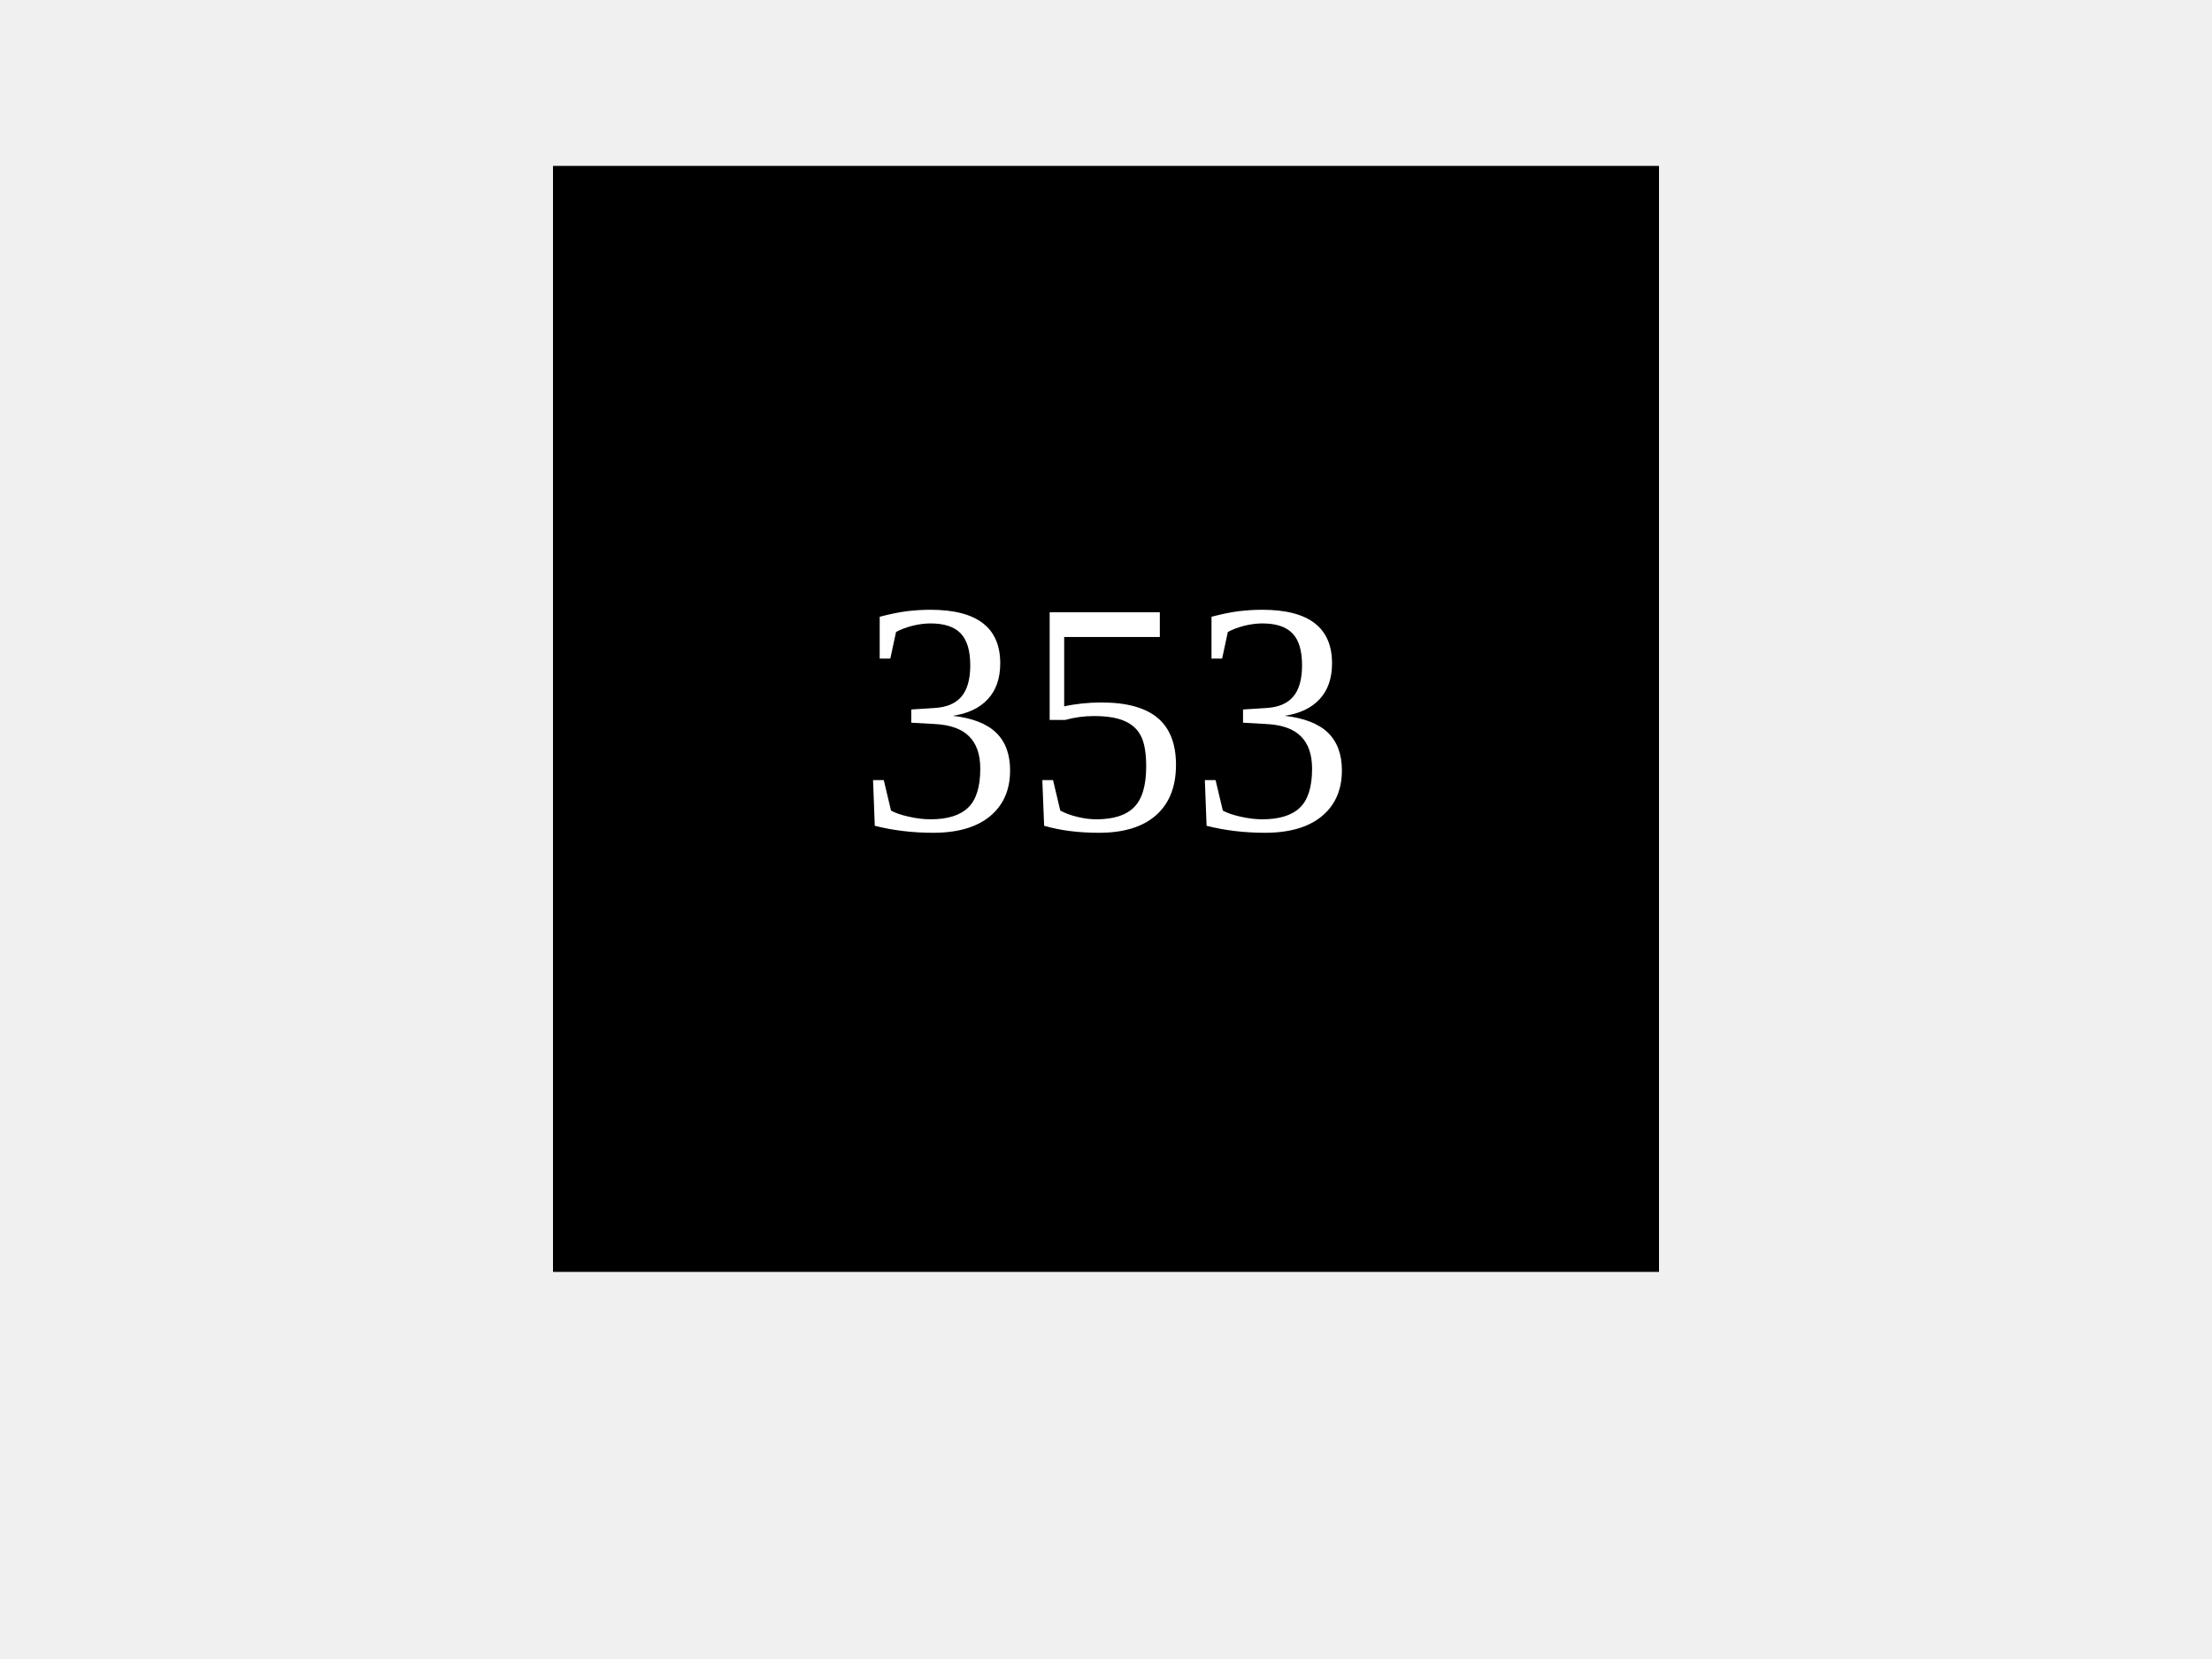
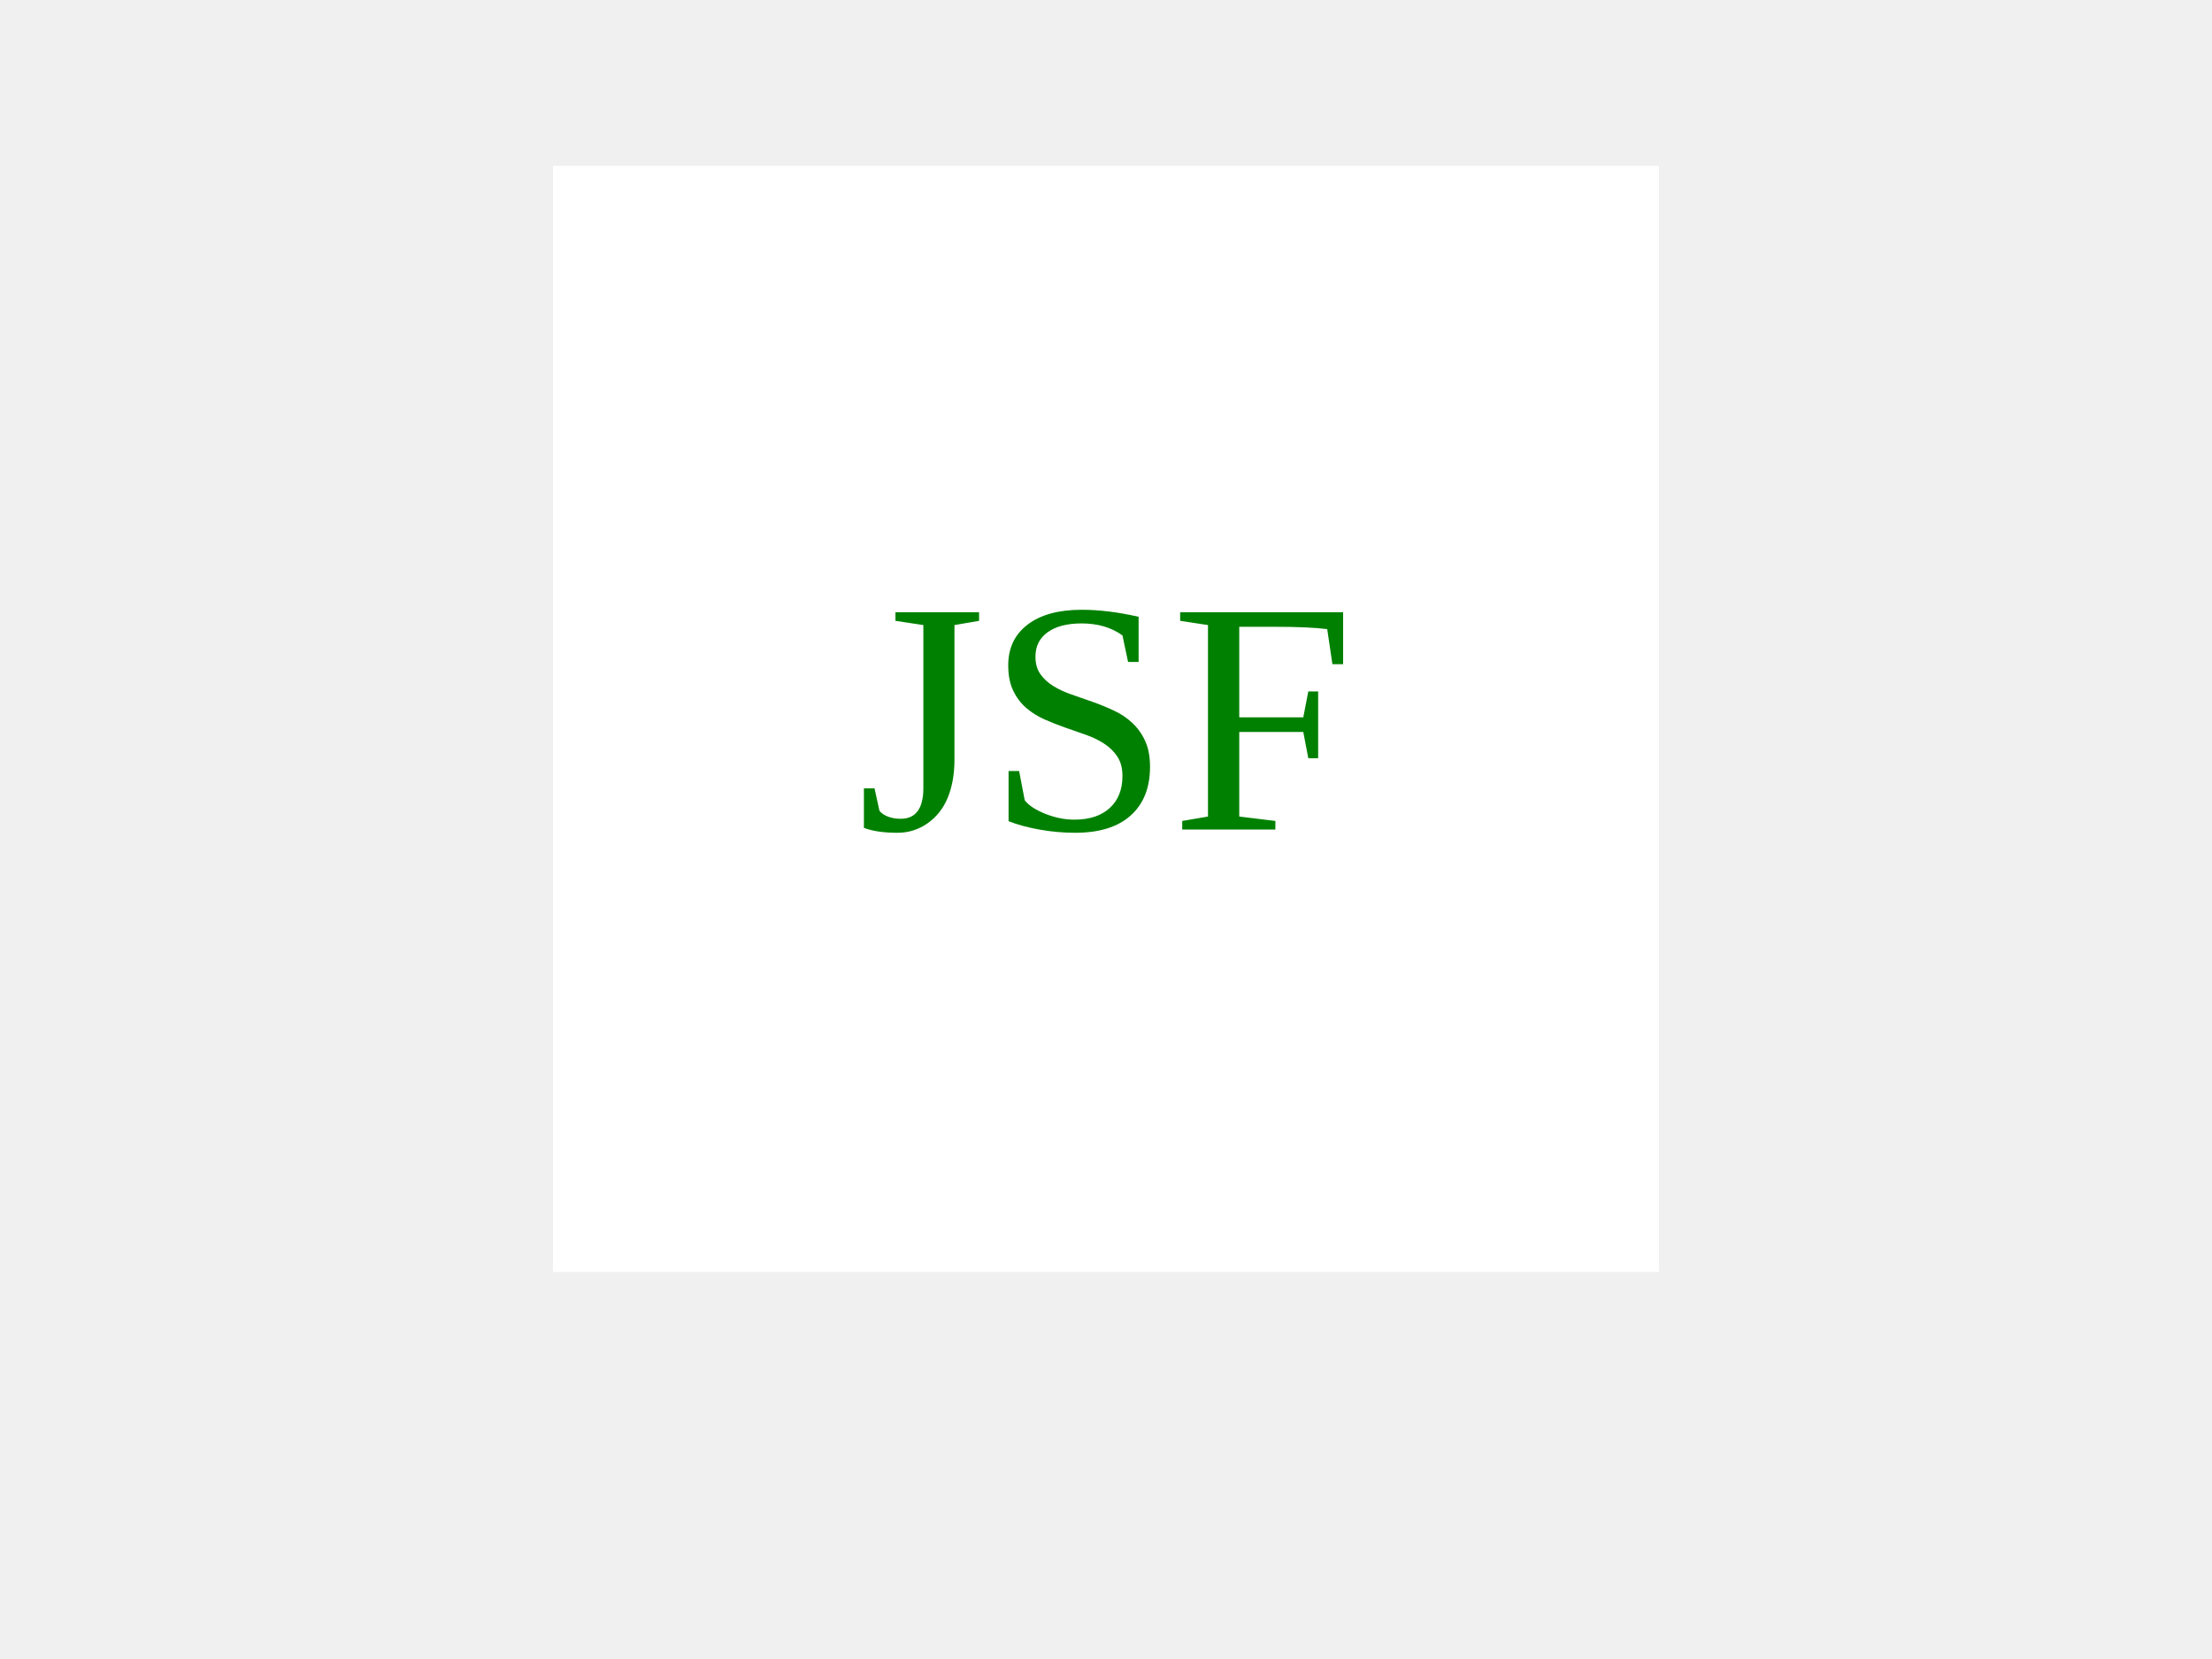
<svg xmlns="http://www.w3.org/2000/svg" version="1.1" width="400" height="300">
-   <rect x="100" y="30" height="200" width="200" fill="Black" />
-   <text x="50%" y="50%" font-size="60" text-anchor="middle" fill="White">353</text>
+   <rect x="100" y="30" height="200" width="200" fill="White" />
+   <text x="50%" y="50%" font-size="60" text-anchor="middle" fill="Green">JSF</text>
</svg>
